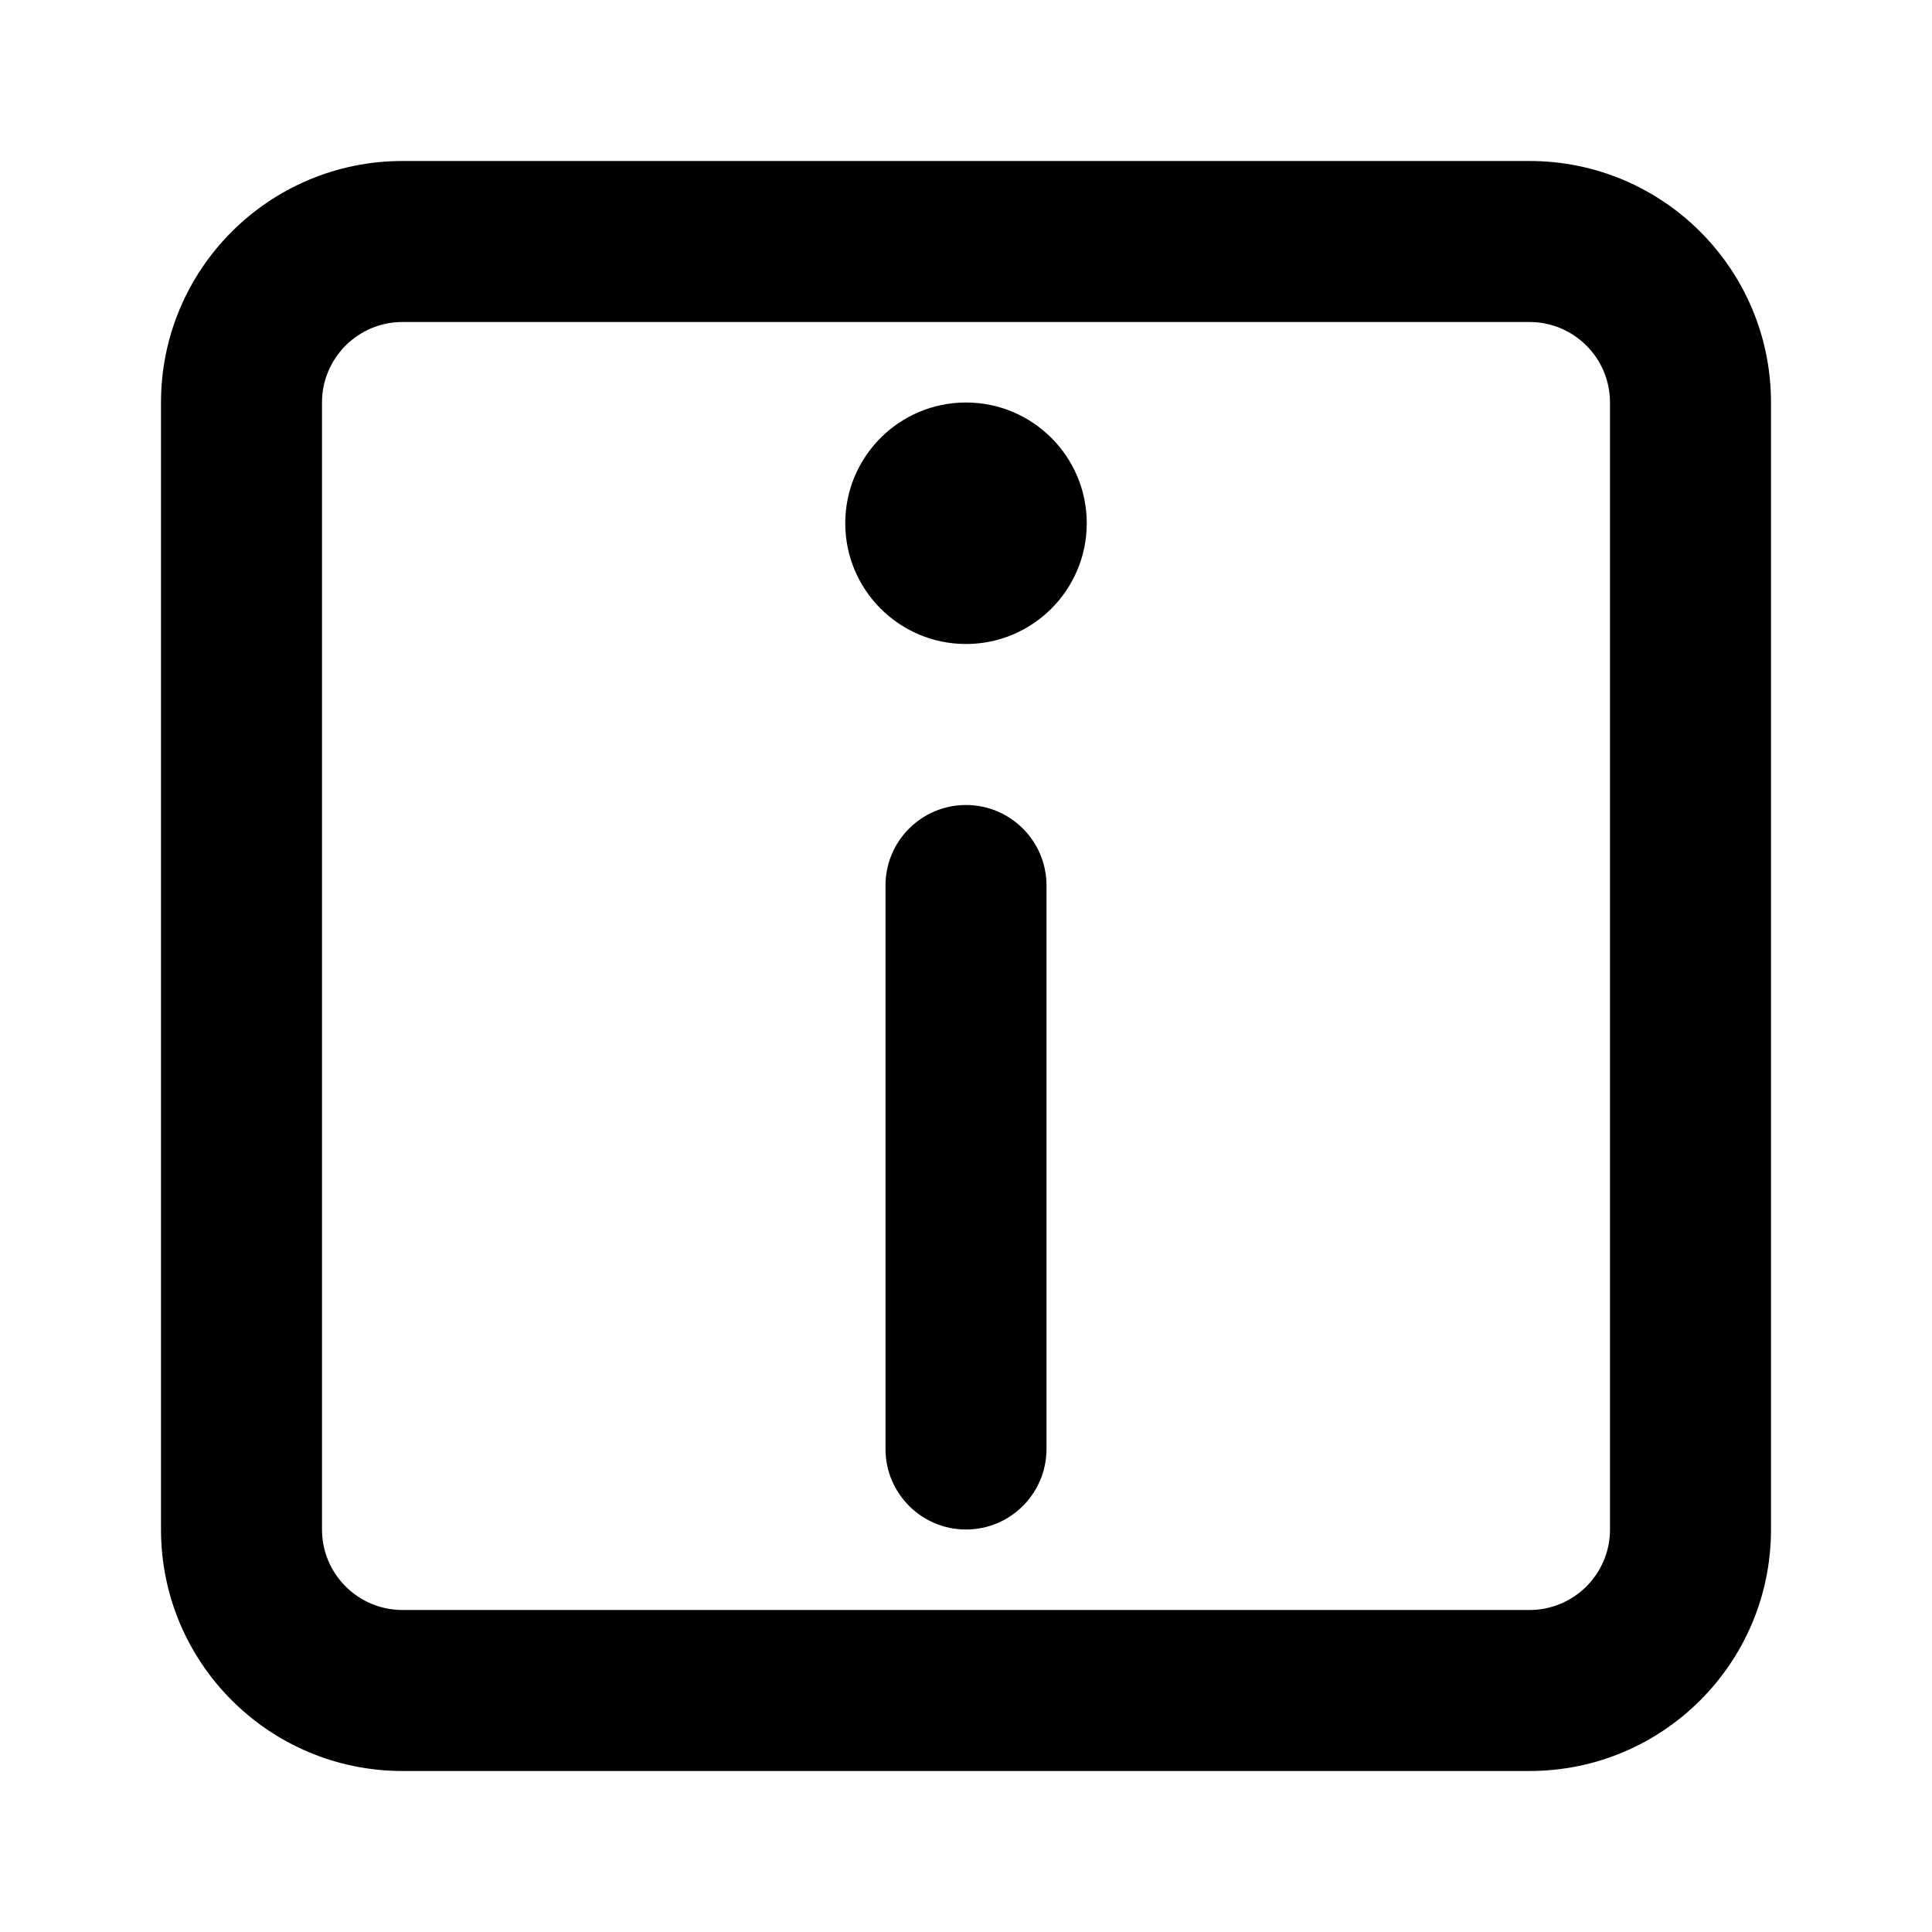
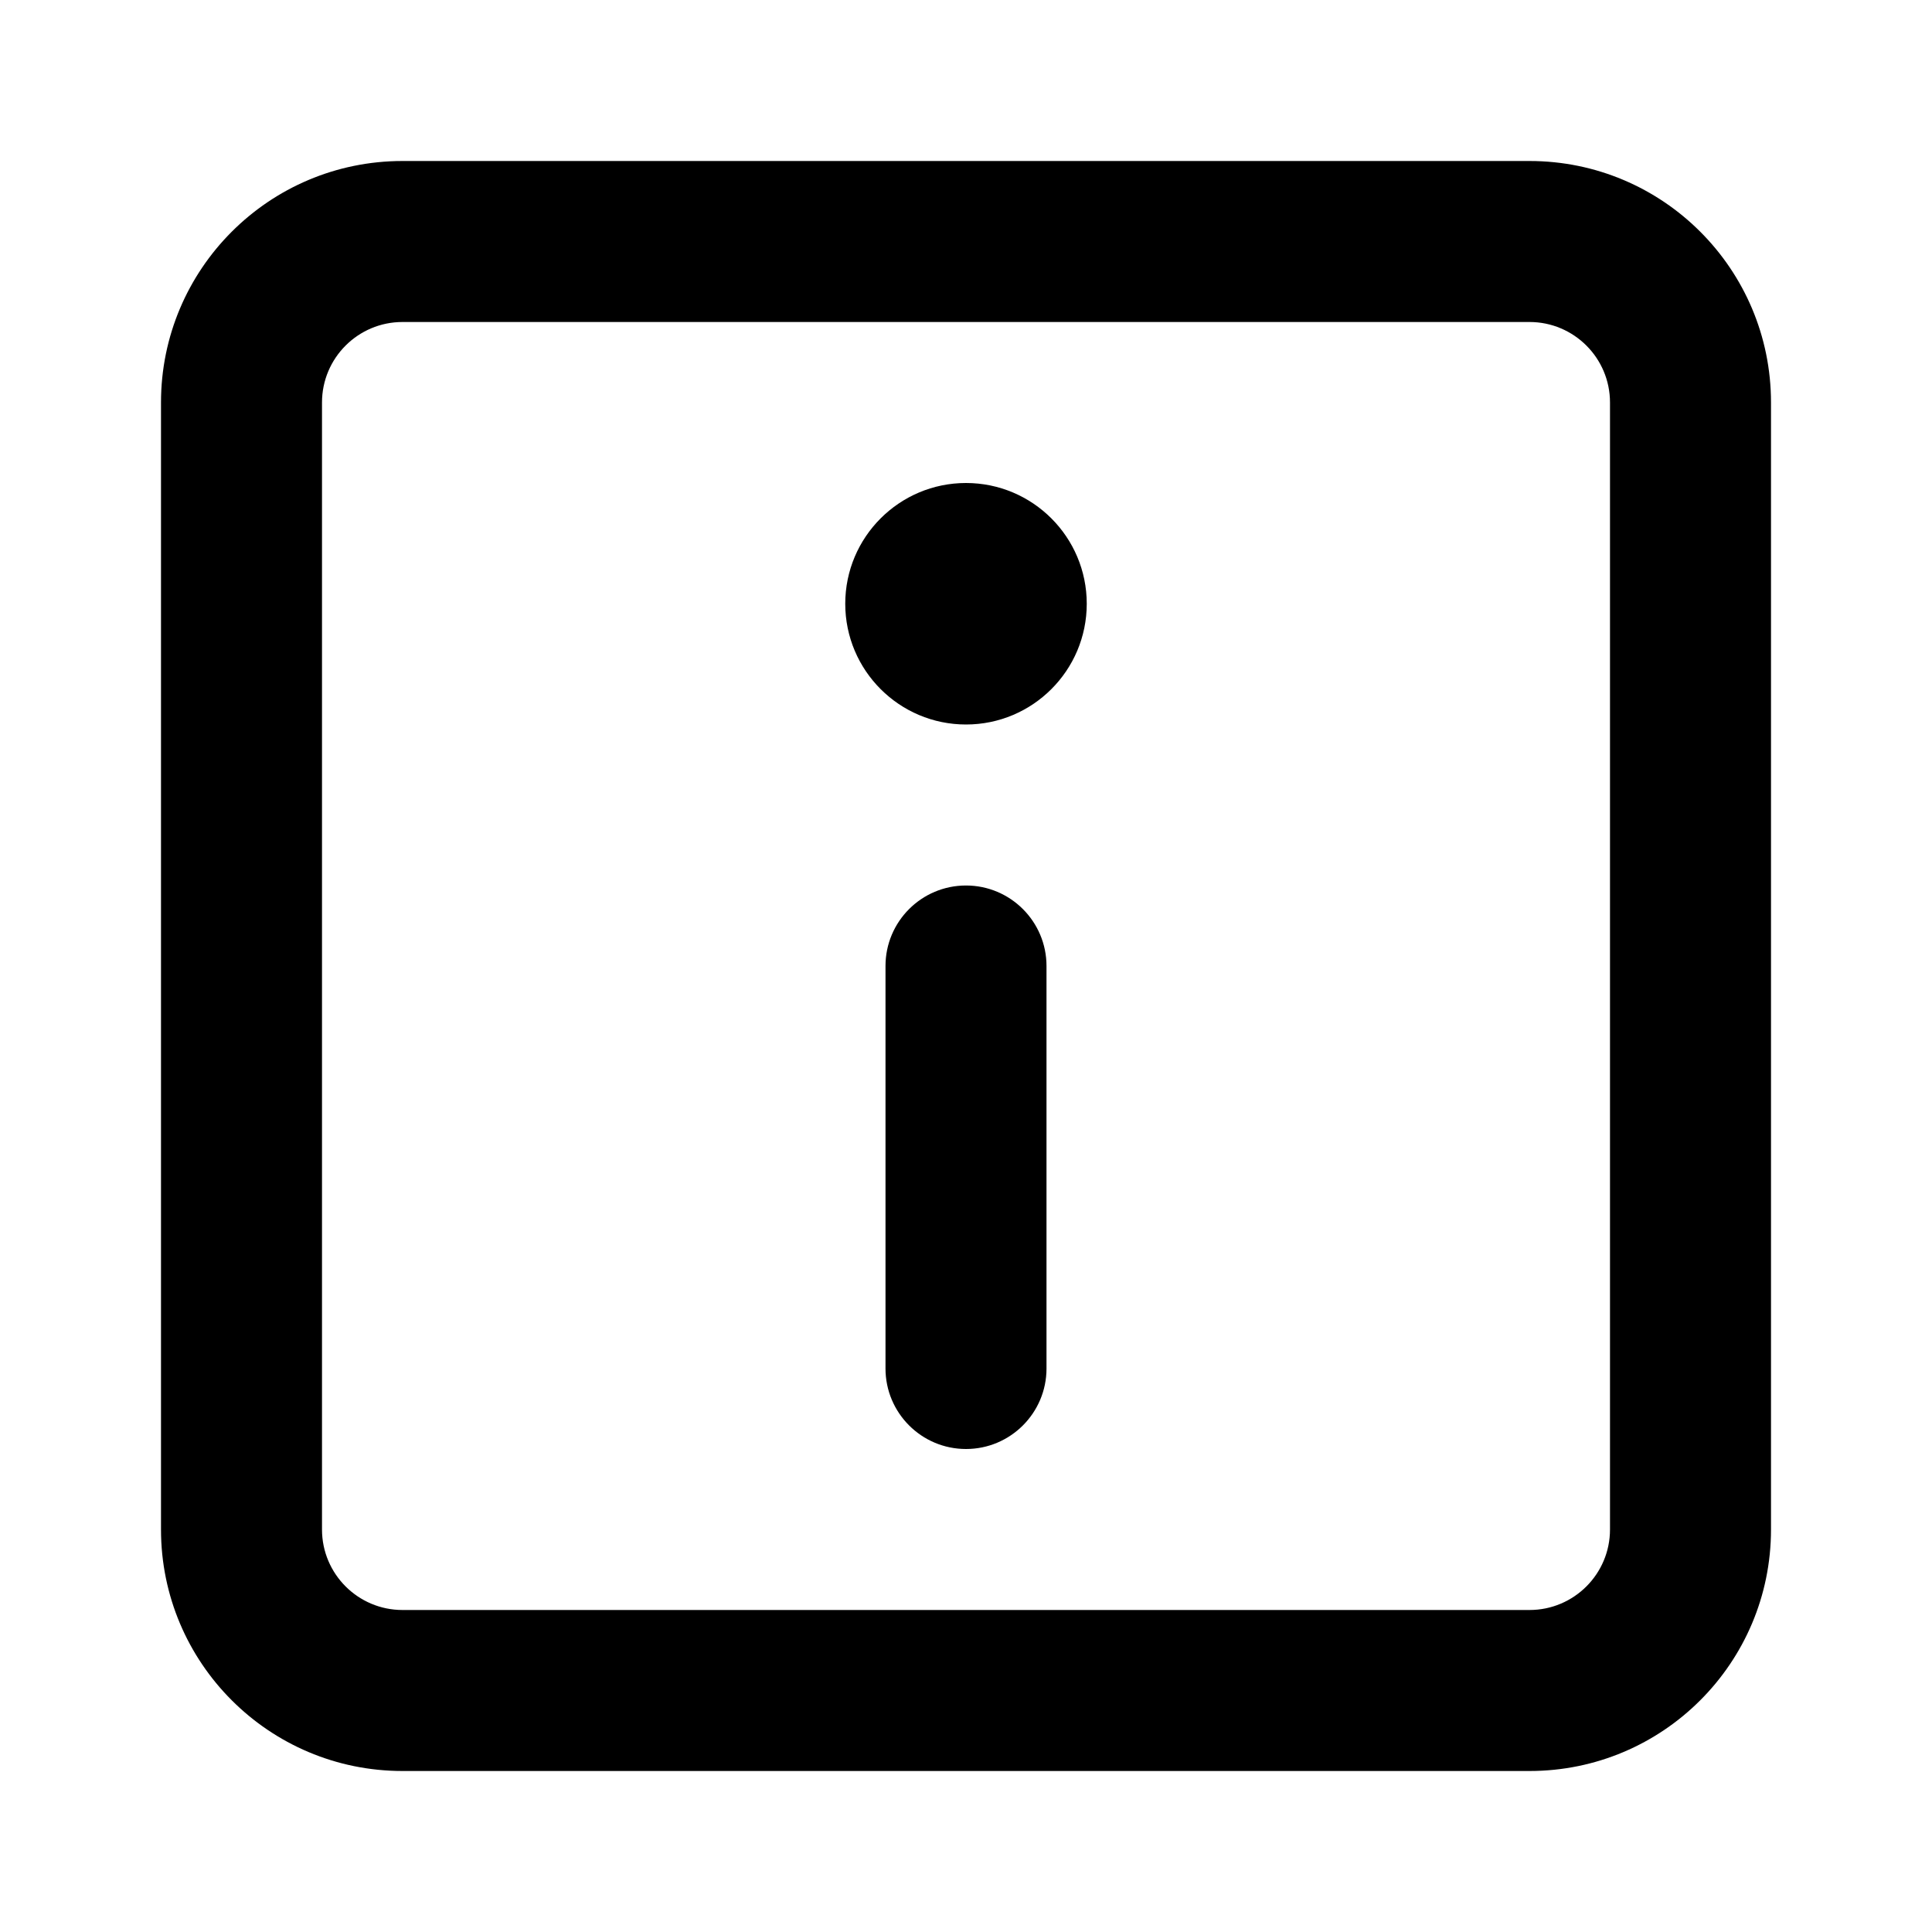
<svg xmlns="http://www.w3.org/2000/svg" width="24" height="24" viewBox="0 0 24 24">
-   <path d="M19,2 C20.657,2 22,3.343 22,5 L22,5 L22,19 C22,20.657 20.657,22 19,22 L19,22 L5,22 C3.343,22 2,20.657 2,19 L2,19 L2,5 C2,3.343 3.343,2 5,2 L5,2 Z M19,4 L5,4 C4.448,4 4,4.448 4,5 L4,5 L4,19 C4,19.552 4.448,20 5,20 L5,20 L19,20 C19.552,20 20,19.552 20,19 L20,19 L20,5 C20,4.448 19.552,4 19,4 L19,4 Z M12,16 C12.828,16 13.5,16.672 13.5,17.5 C13.5,18.328 12.828,19 12,19 C11.172,19 10.5,18.328 10.5,17.5 C10.5,16.672 11.172,16 12,16 Z M12,5 C12.552,5 13,5.448 13,6 L13,13 C13,13.552 12.552,14 12,14 C11.448,14 11,13.552 11,13 L11,6 C11,5.448 11.448,5 12,5 Z" transform="matrix(1 0 0 -1 0 24)" />
+   <path d="M19,2 C20.657,2 22,3.343 22,5 L22,5 L22,19 C22,20.657 20.657,22 19,22 L19,22 L5,22 C3.343,22 2,20.657 2,19 L2,19 L2,5 C2,3.343 3.343,2 5,2 L5,2 Z M19,4 L5,4 C4.448,4 4,4.448 4,5 L4,5 L4,19 C4,19.552 4.448,20 5,20 L5,20 L19,20 C19.552,20 20,19.552 20,19 L20,19 L20,5 C20,4.448 19.552,4 19,4 L19,4 Z M12,15 C12.828,15 13.5,15.672 13.5,16.5 C13.5,17.328 12.828,18 12,18 C11.172,18 10.5,17.328 10.5,16.5 C10.5,15.672 11.172,15 12,15 Z M12,6 C12.552,6 13,6.448 13,7 L13,12 C13,12.552 12.552,13 12,13 C11.448,13 11,12.552 11,12 L11,7 C11,6.448 11.448,6 12,6 Z" transform="matrix(1 0 0 -1 0 24)" />
</svg>
